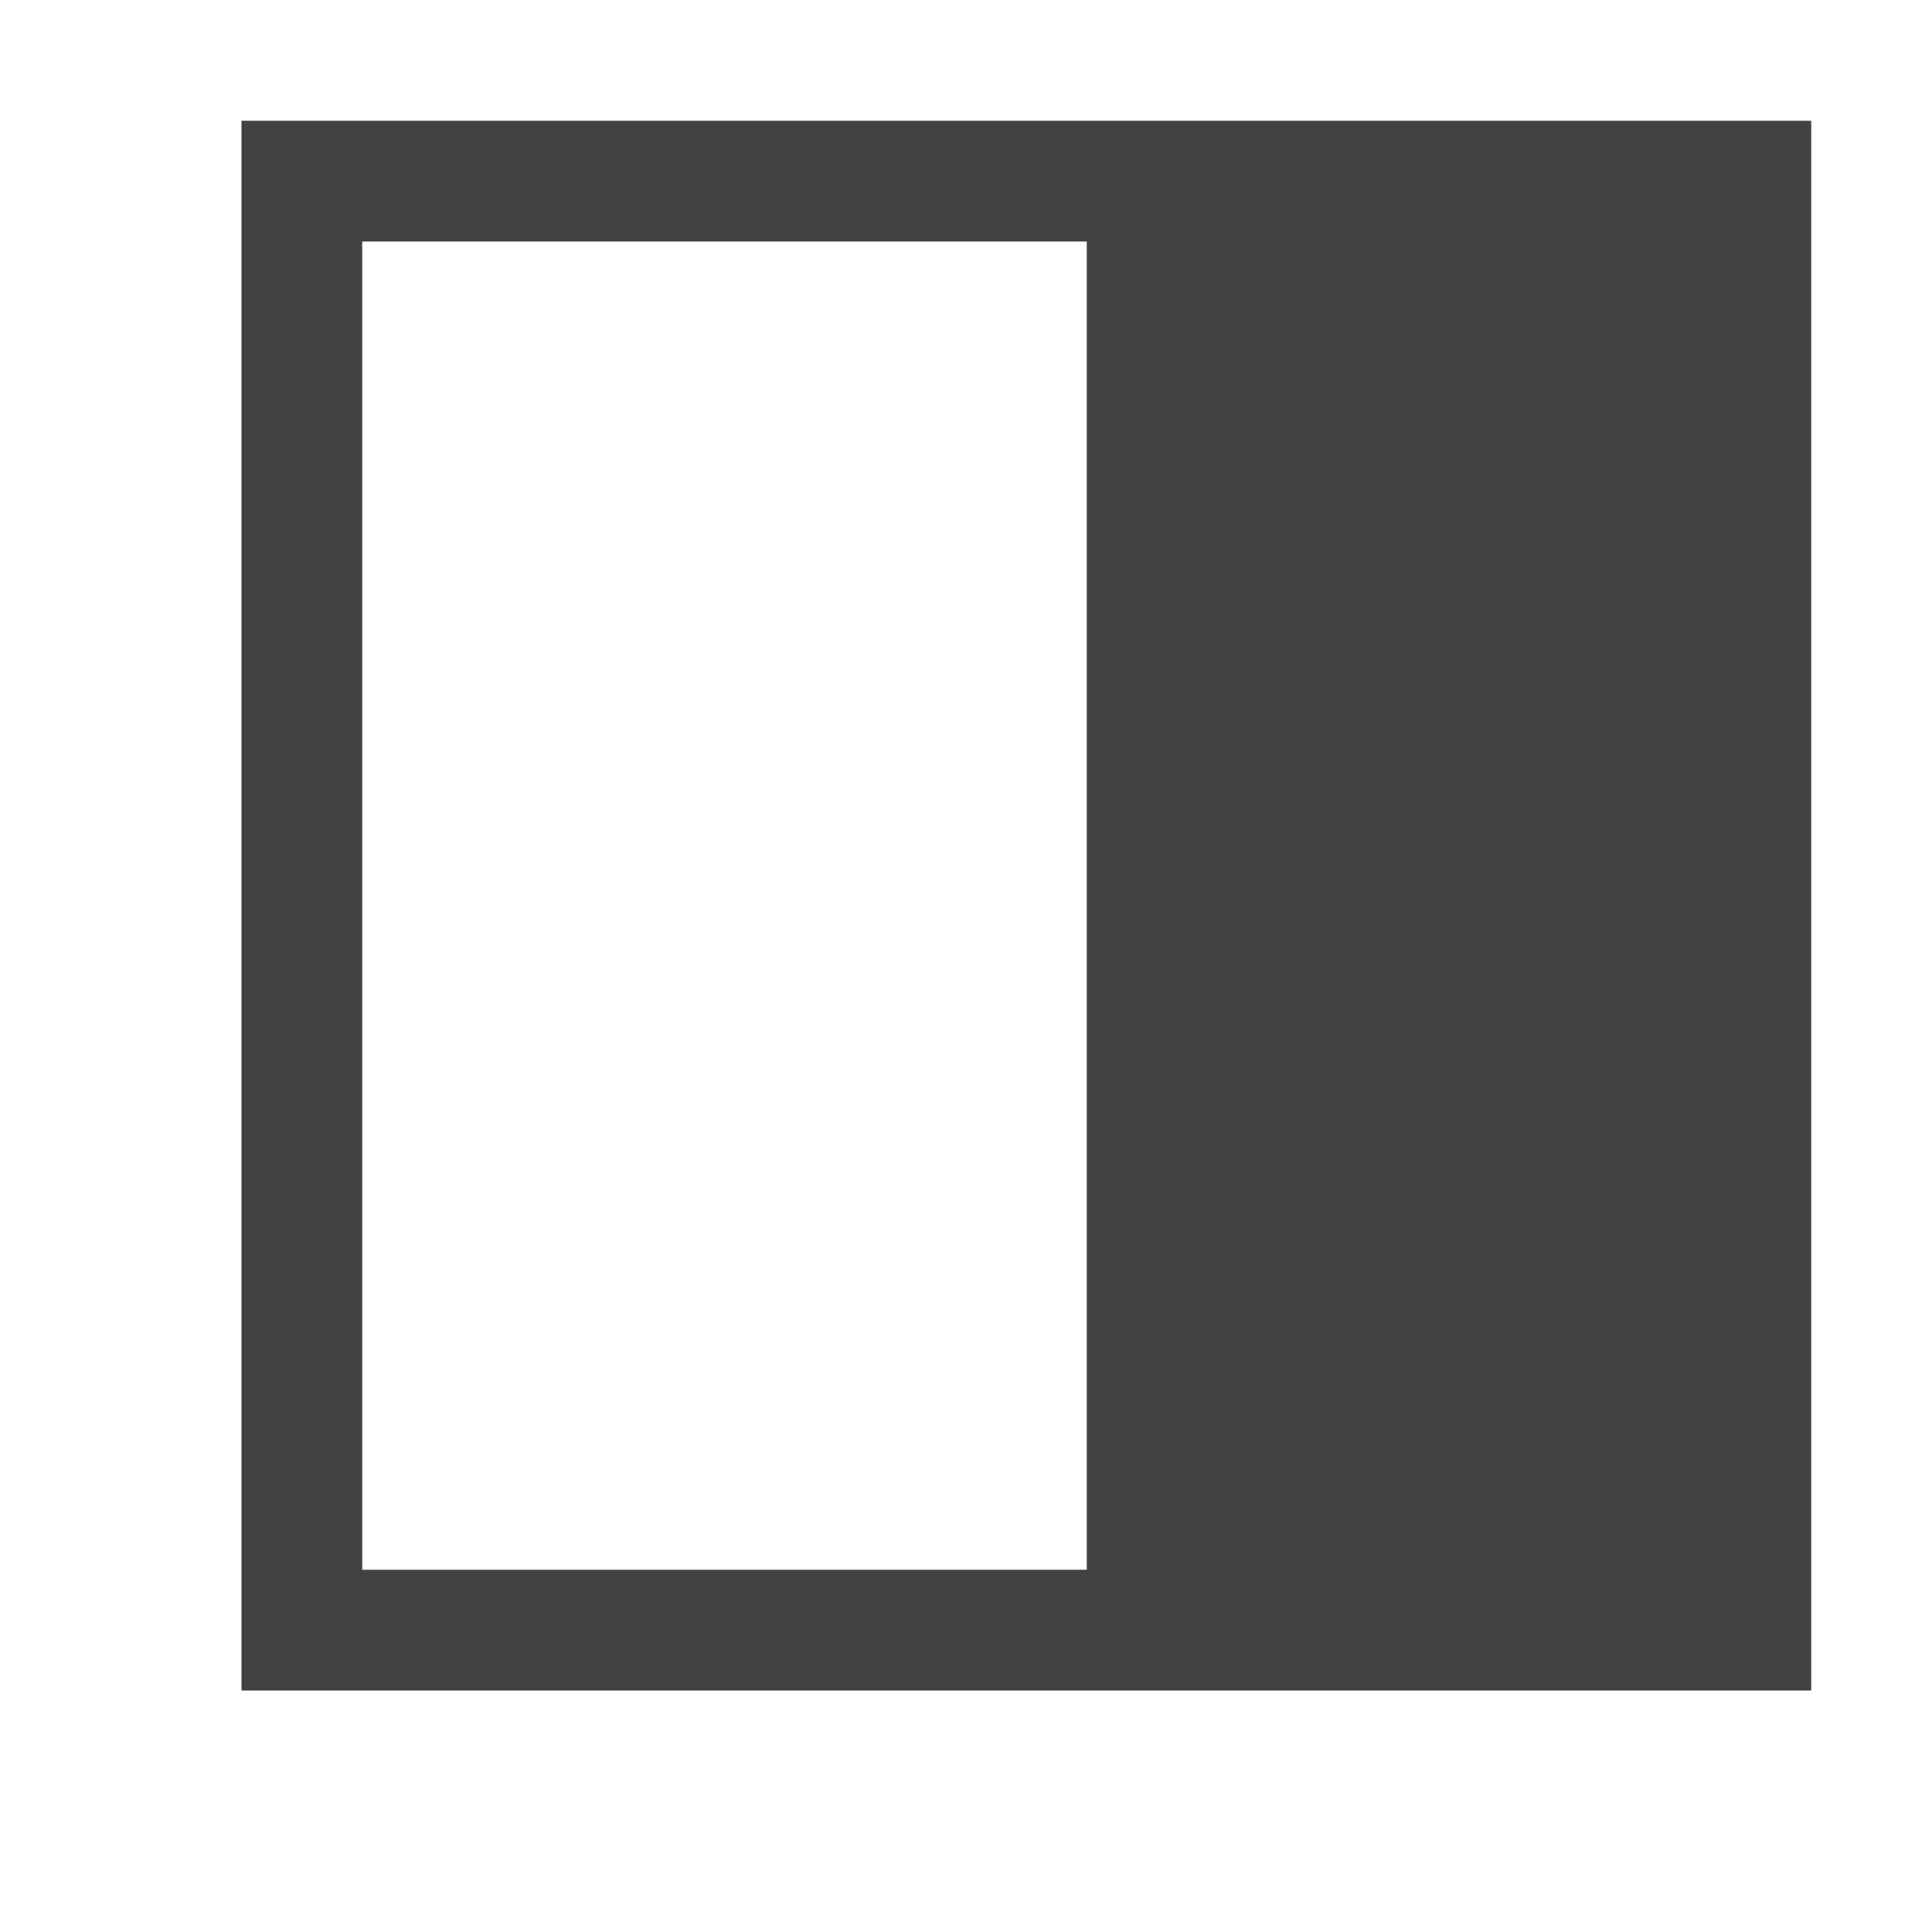
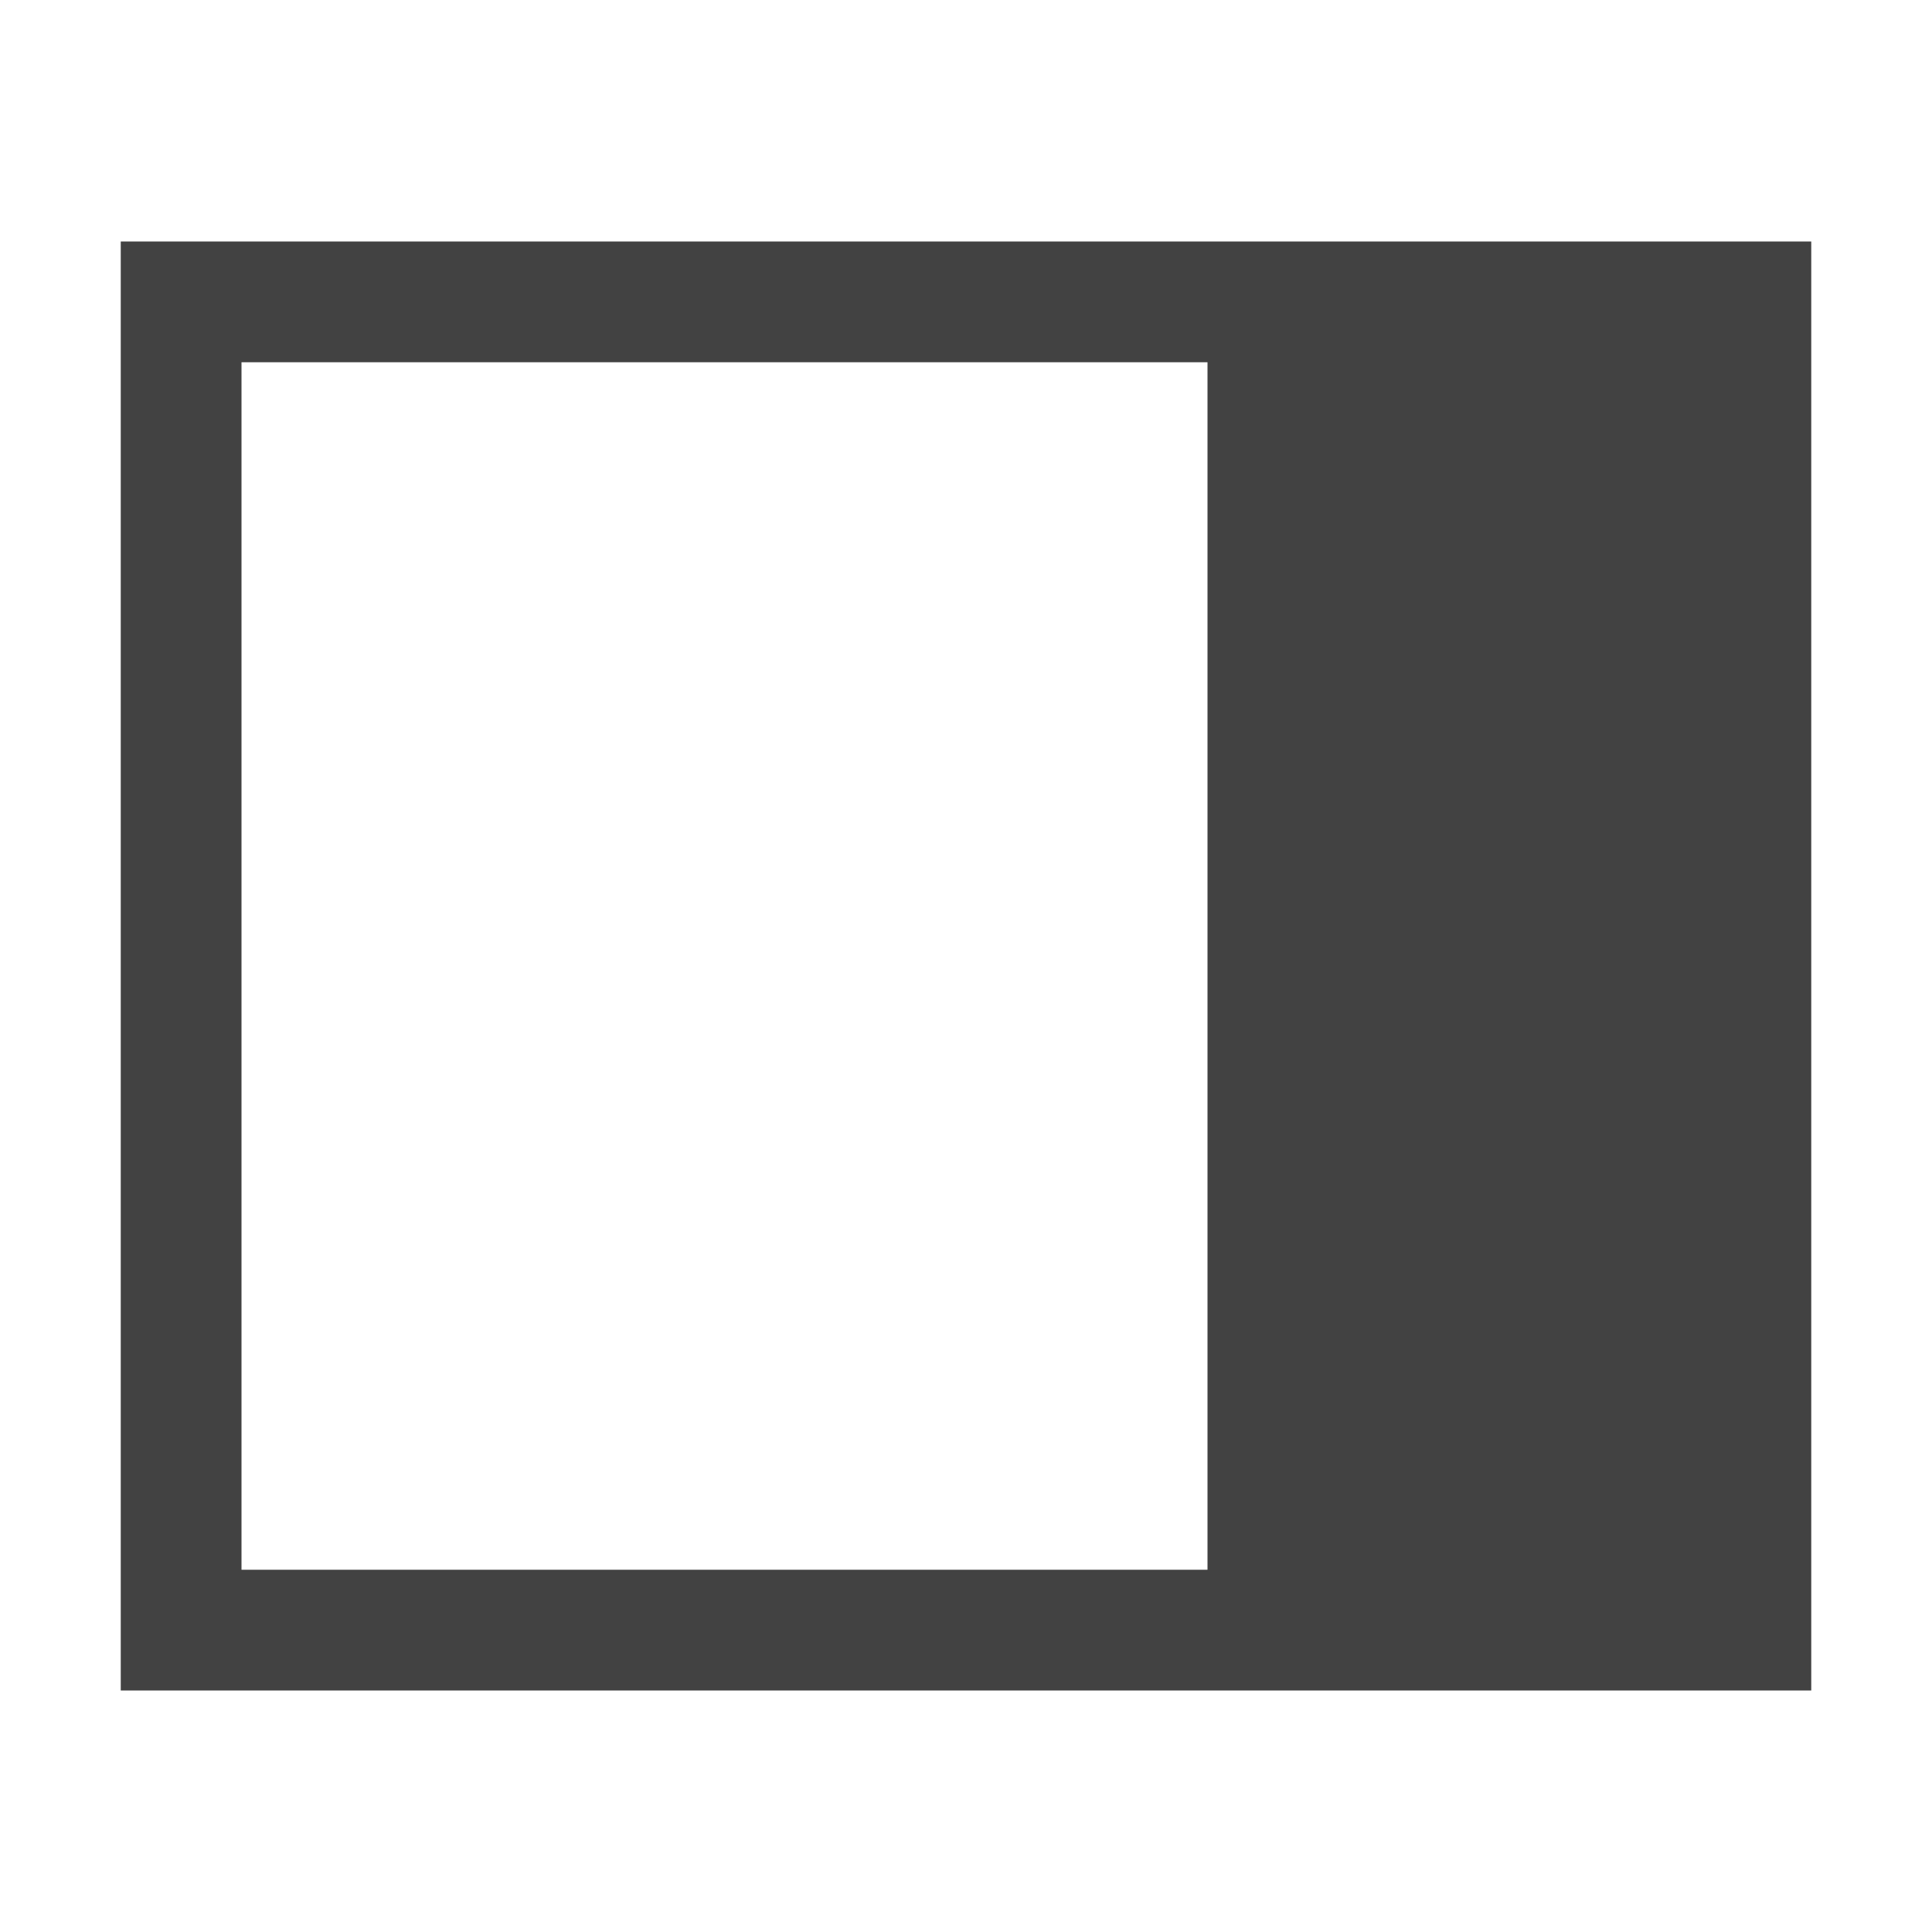
<svg xmlns="http://www.w3.org/2000/svg" viewBox="0 0 16 16">
  <defs>
    <style>.icon-canvas-transparent,.icon-vs-out{fill:#f6f6f6;}.icon-canvas-transparent{opacity:0;}.icon-vs-fg{fill:#f0eff1;}.icon-vs-bg{fill:#424242;}</style>
  </defs>
  <path class="icon-canvas-transparent" d="M16,0V16H0V0Z" />
-   <path class="icon-vs-out" d="M16,0V15H1V0Z" style="display: none;" />
-   <path class="icon-vs-fg" d="M9,2V13H3V2Z" style="display: none;" />
-   <path class="icon-vs-bg" d="M2,1V14H15V1ZM9,13H3V2H9Z" />
+   <path class="icon-vs-out" d="M16,1V15H0V1Z" style="display: none;" />
+   <path class="icon-vs-fg" d="M10,3V13H2V3Z" style="display: none;" />
+   <path class="icon-vs-bg" d="M1,2V14H15V2Zm9,11H2V3h8Z" />
</svg>
